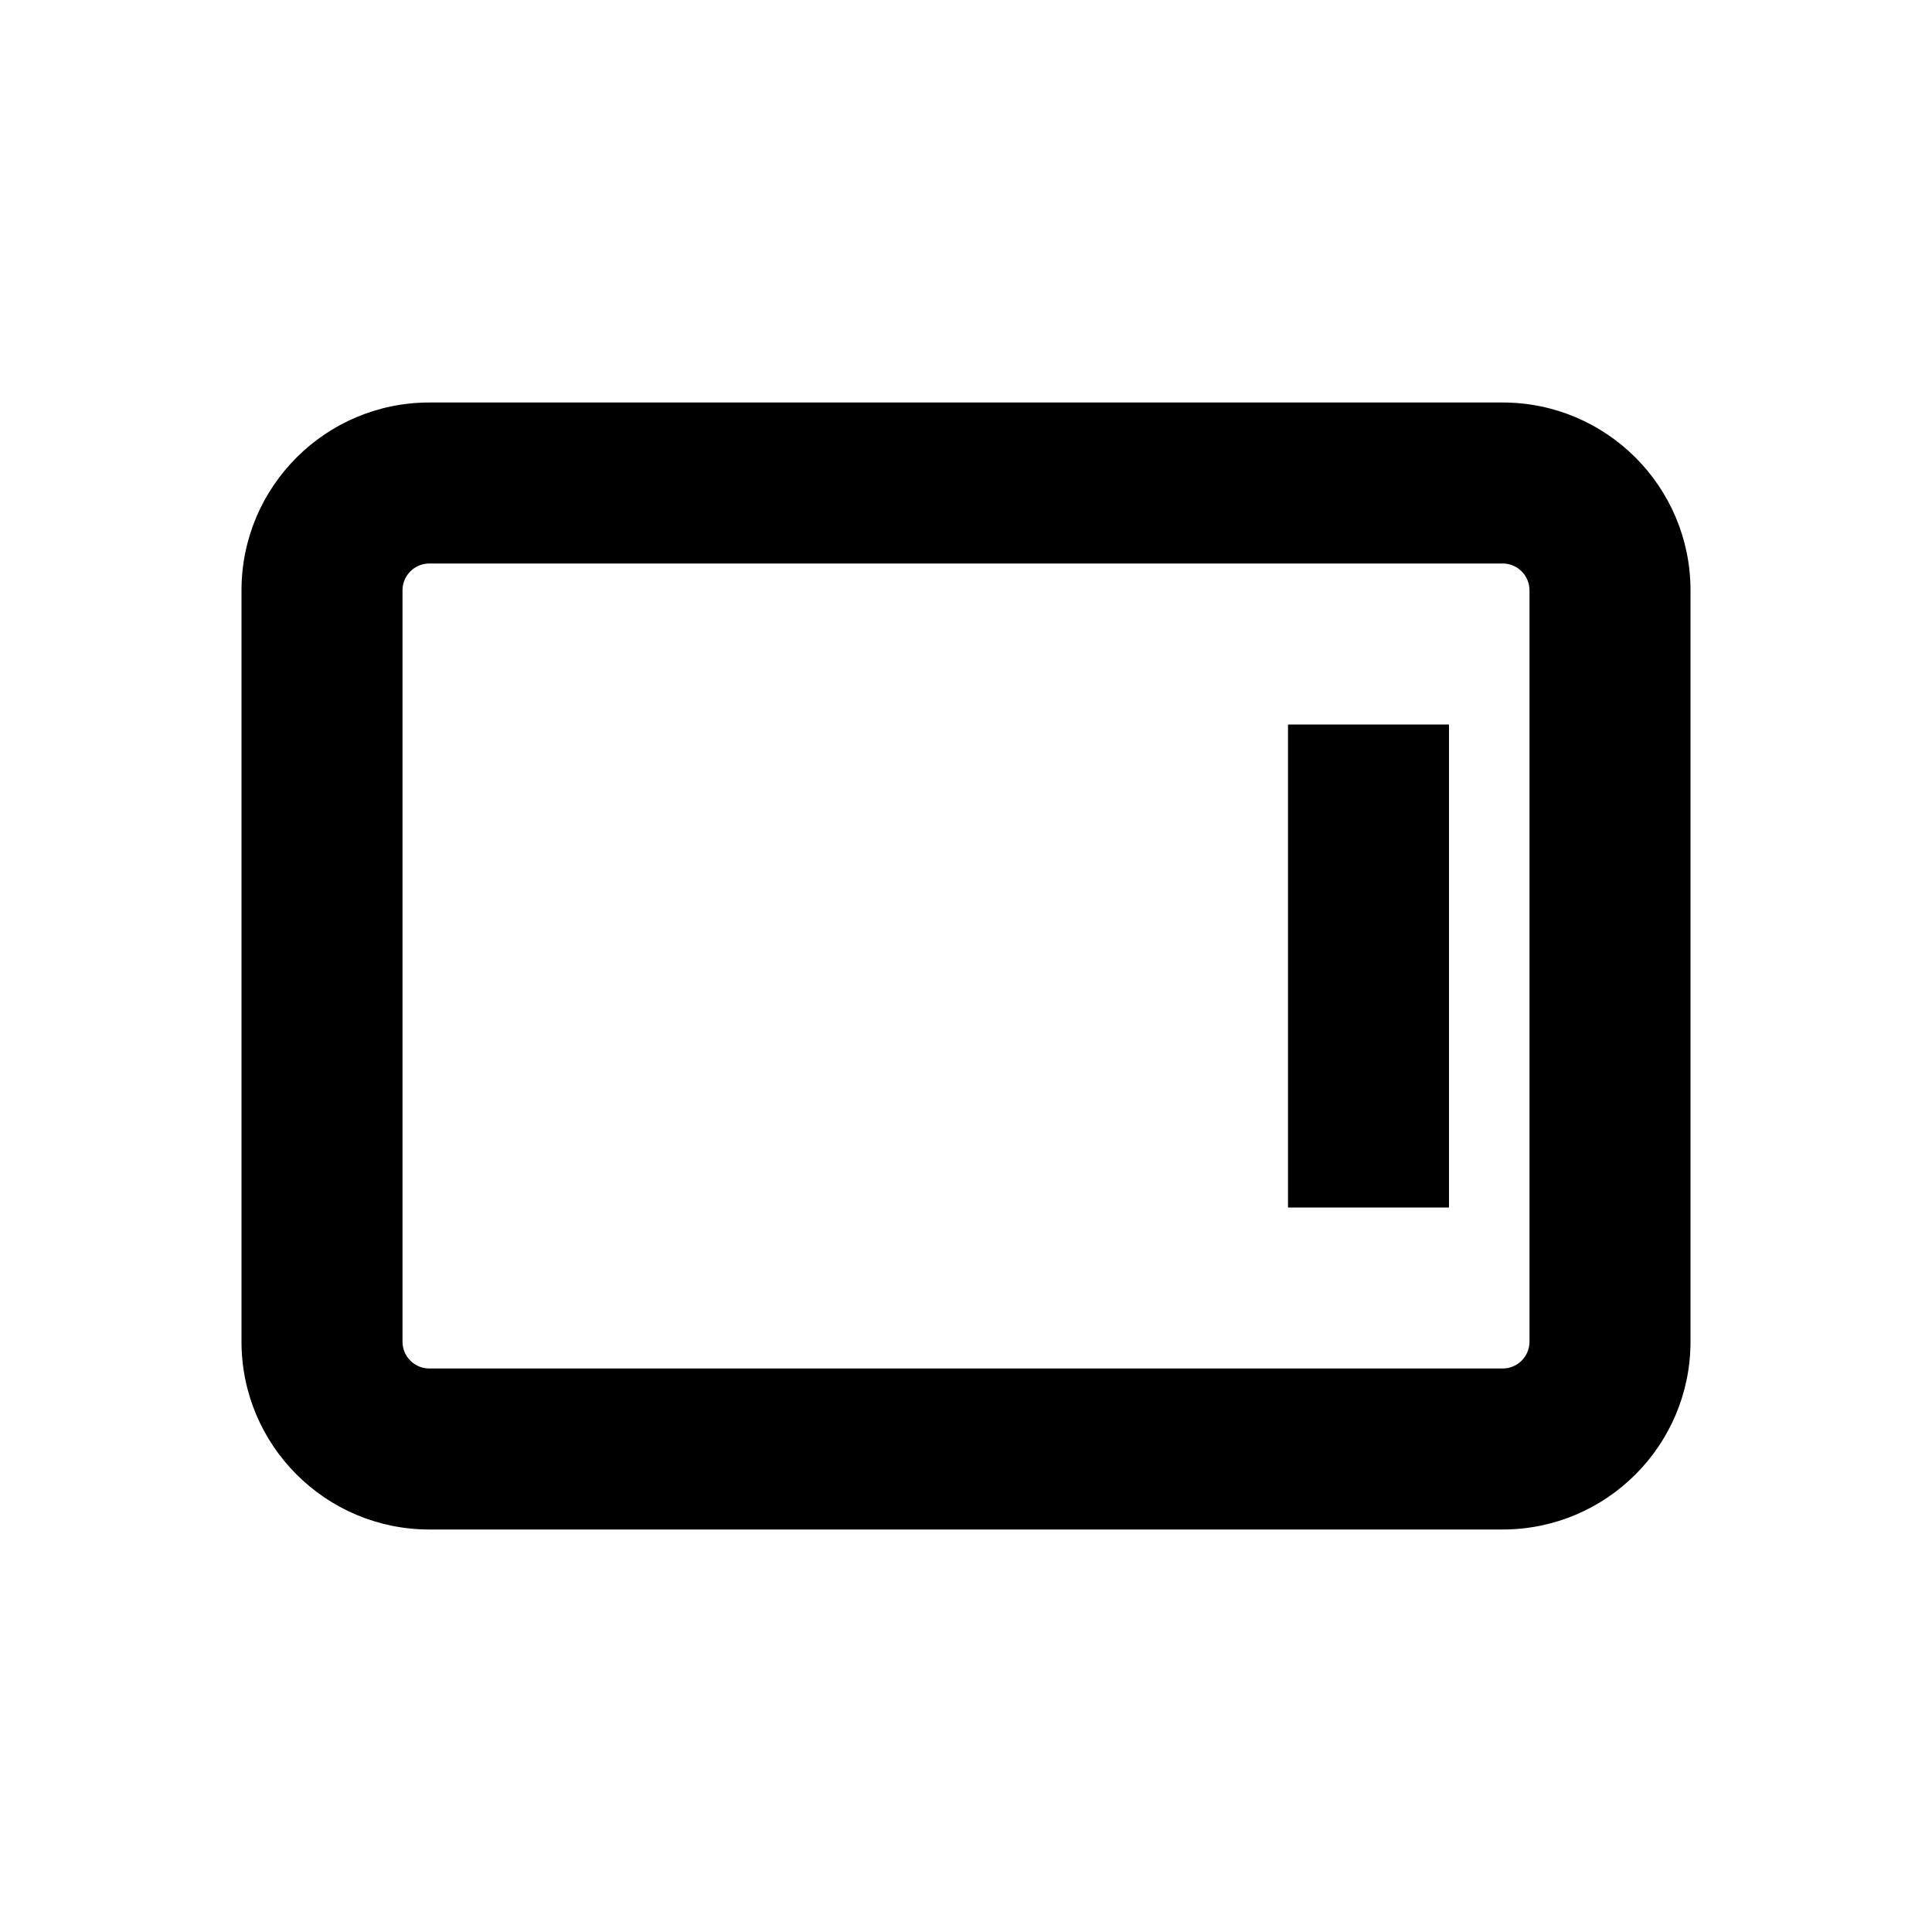
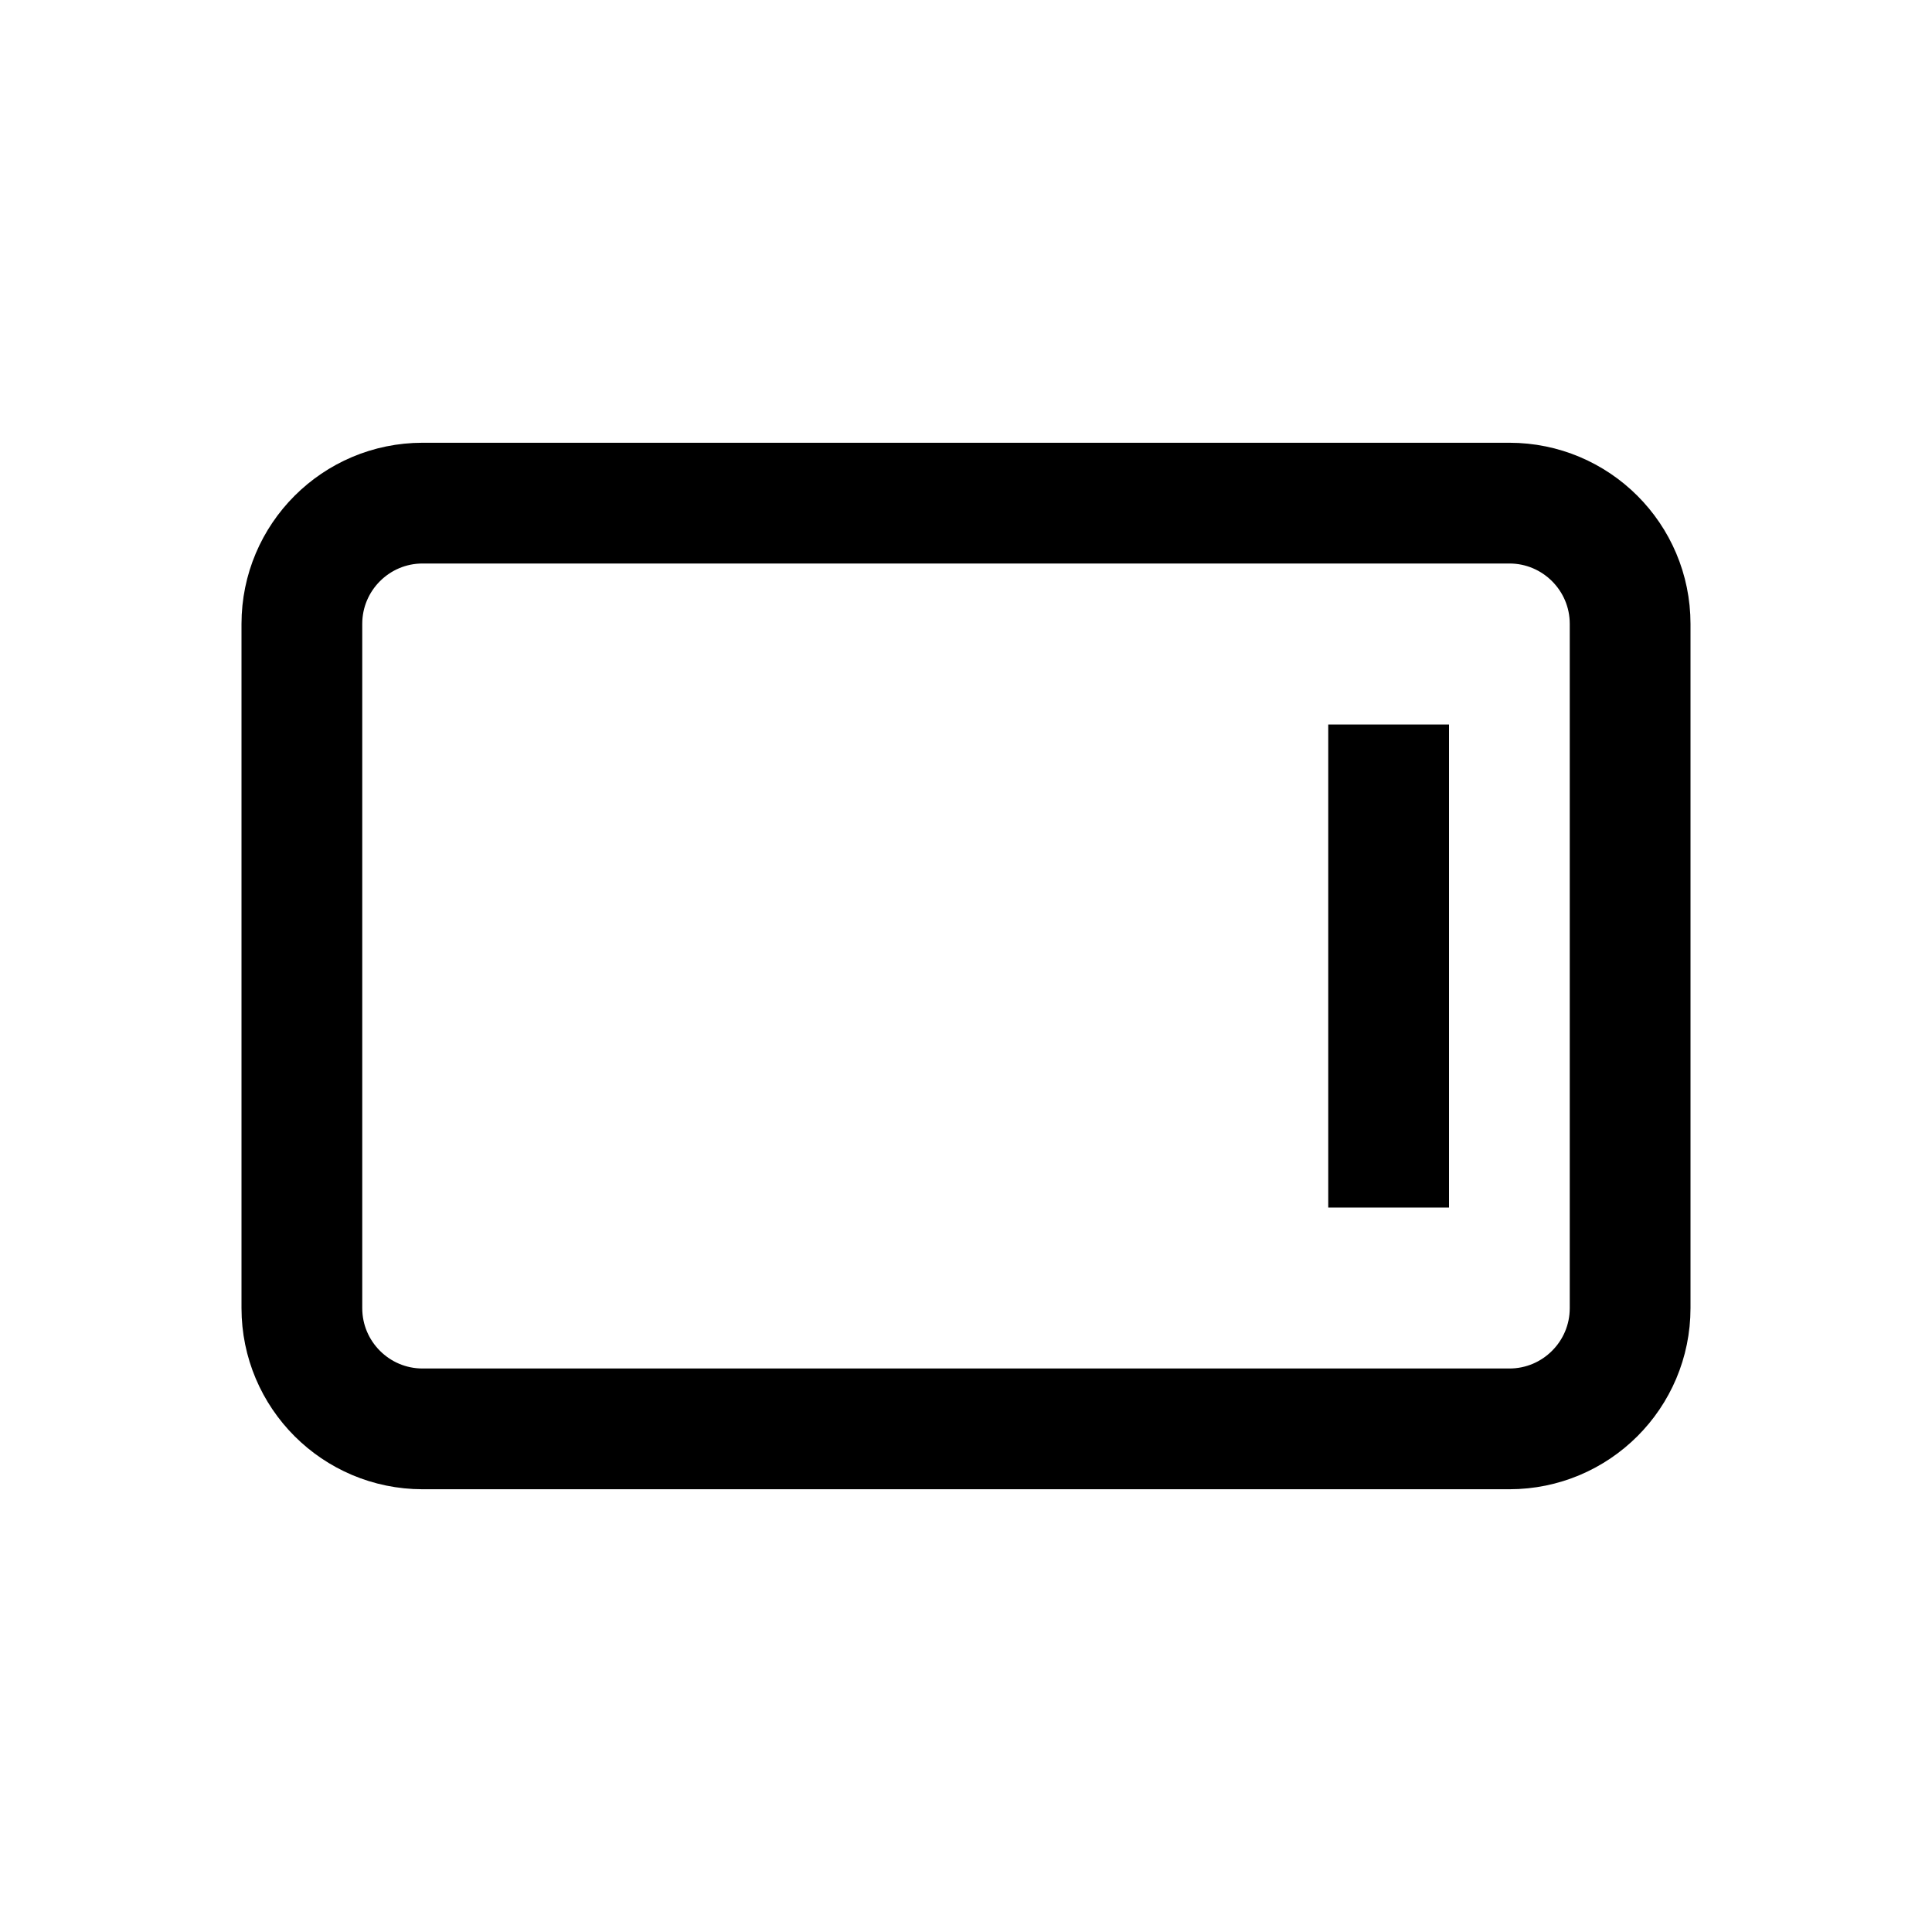
- <svg xmlns="http://www.w3.org/2000/svg" width="18" height="18" viewBox="0 0 18 18" fill="none">
-   <path fill-rule="evenodd" clip-rule="evenodd" d="M2.25 5.5C2.25 4.534 3.034 3.75 4 3.75H14C14.966 3.75 15.75 4.534 15.75 5.5V12.5C15.75 13.466 14.966 14.25 14 14.25H4C3.034 14.25 2.25 13.466 2.25 12.5V5.5ZM4 5.25C3.862 5.25 3.75 5.362 3.75 5.5V12.5C3.75 12.638 3.862 12.75 4 12.75H14C14.138 12.75 14.25 12.638 14.25 12.5V5.5C14.25 5.362 14.138 5.25 14 5.25H4ZM13.5 6.75L13.5 11.25L12 11.25L12 6.75L13.5 6.75Z" fill="currentColor" />
+ <svg xmlns="http://www.w3.org/2000/svg" width="24" height="24" viewBox="0 0 24 24" fill="none">
+   <path d="M18.75 6.25H5.25C4.422 6.25 3.75 6.922 3.75 7.75V16.25C3.75 17.078 4.422 17.75 5.25 17.75H18.75C19.578 17.75 20.25 17.078 20.25 16.25V7.75C20.25 6.922 19.578 6.25 18.75 6.25Z" fill="transparent" stroke="currentColor" stroke-width="1.5" stroke-linecap="round" stroke-linejoin="round" />
+   <path d="M17.25 14.25L17.25 9.75" fill="transparent" stroke="currentColor" stroke-width="1.5" stroke-linecap="square" stroke-linejoin="round" />
</svg>
